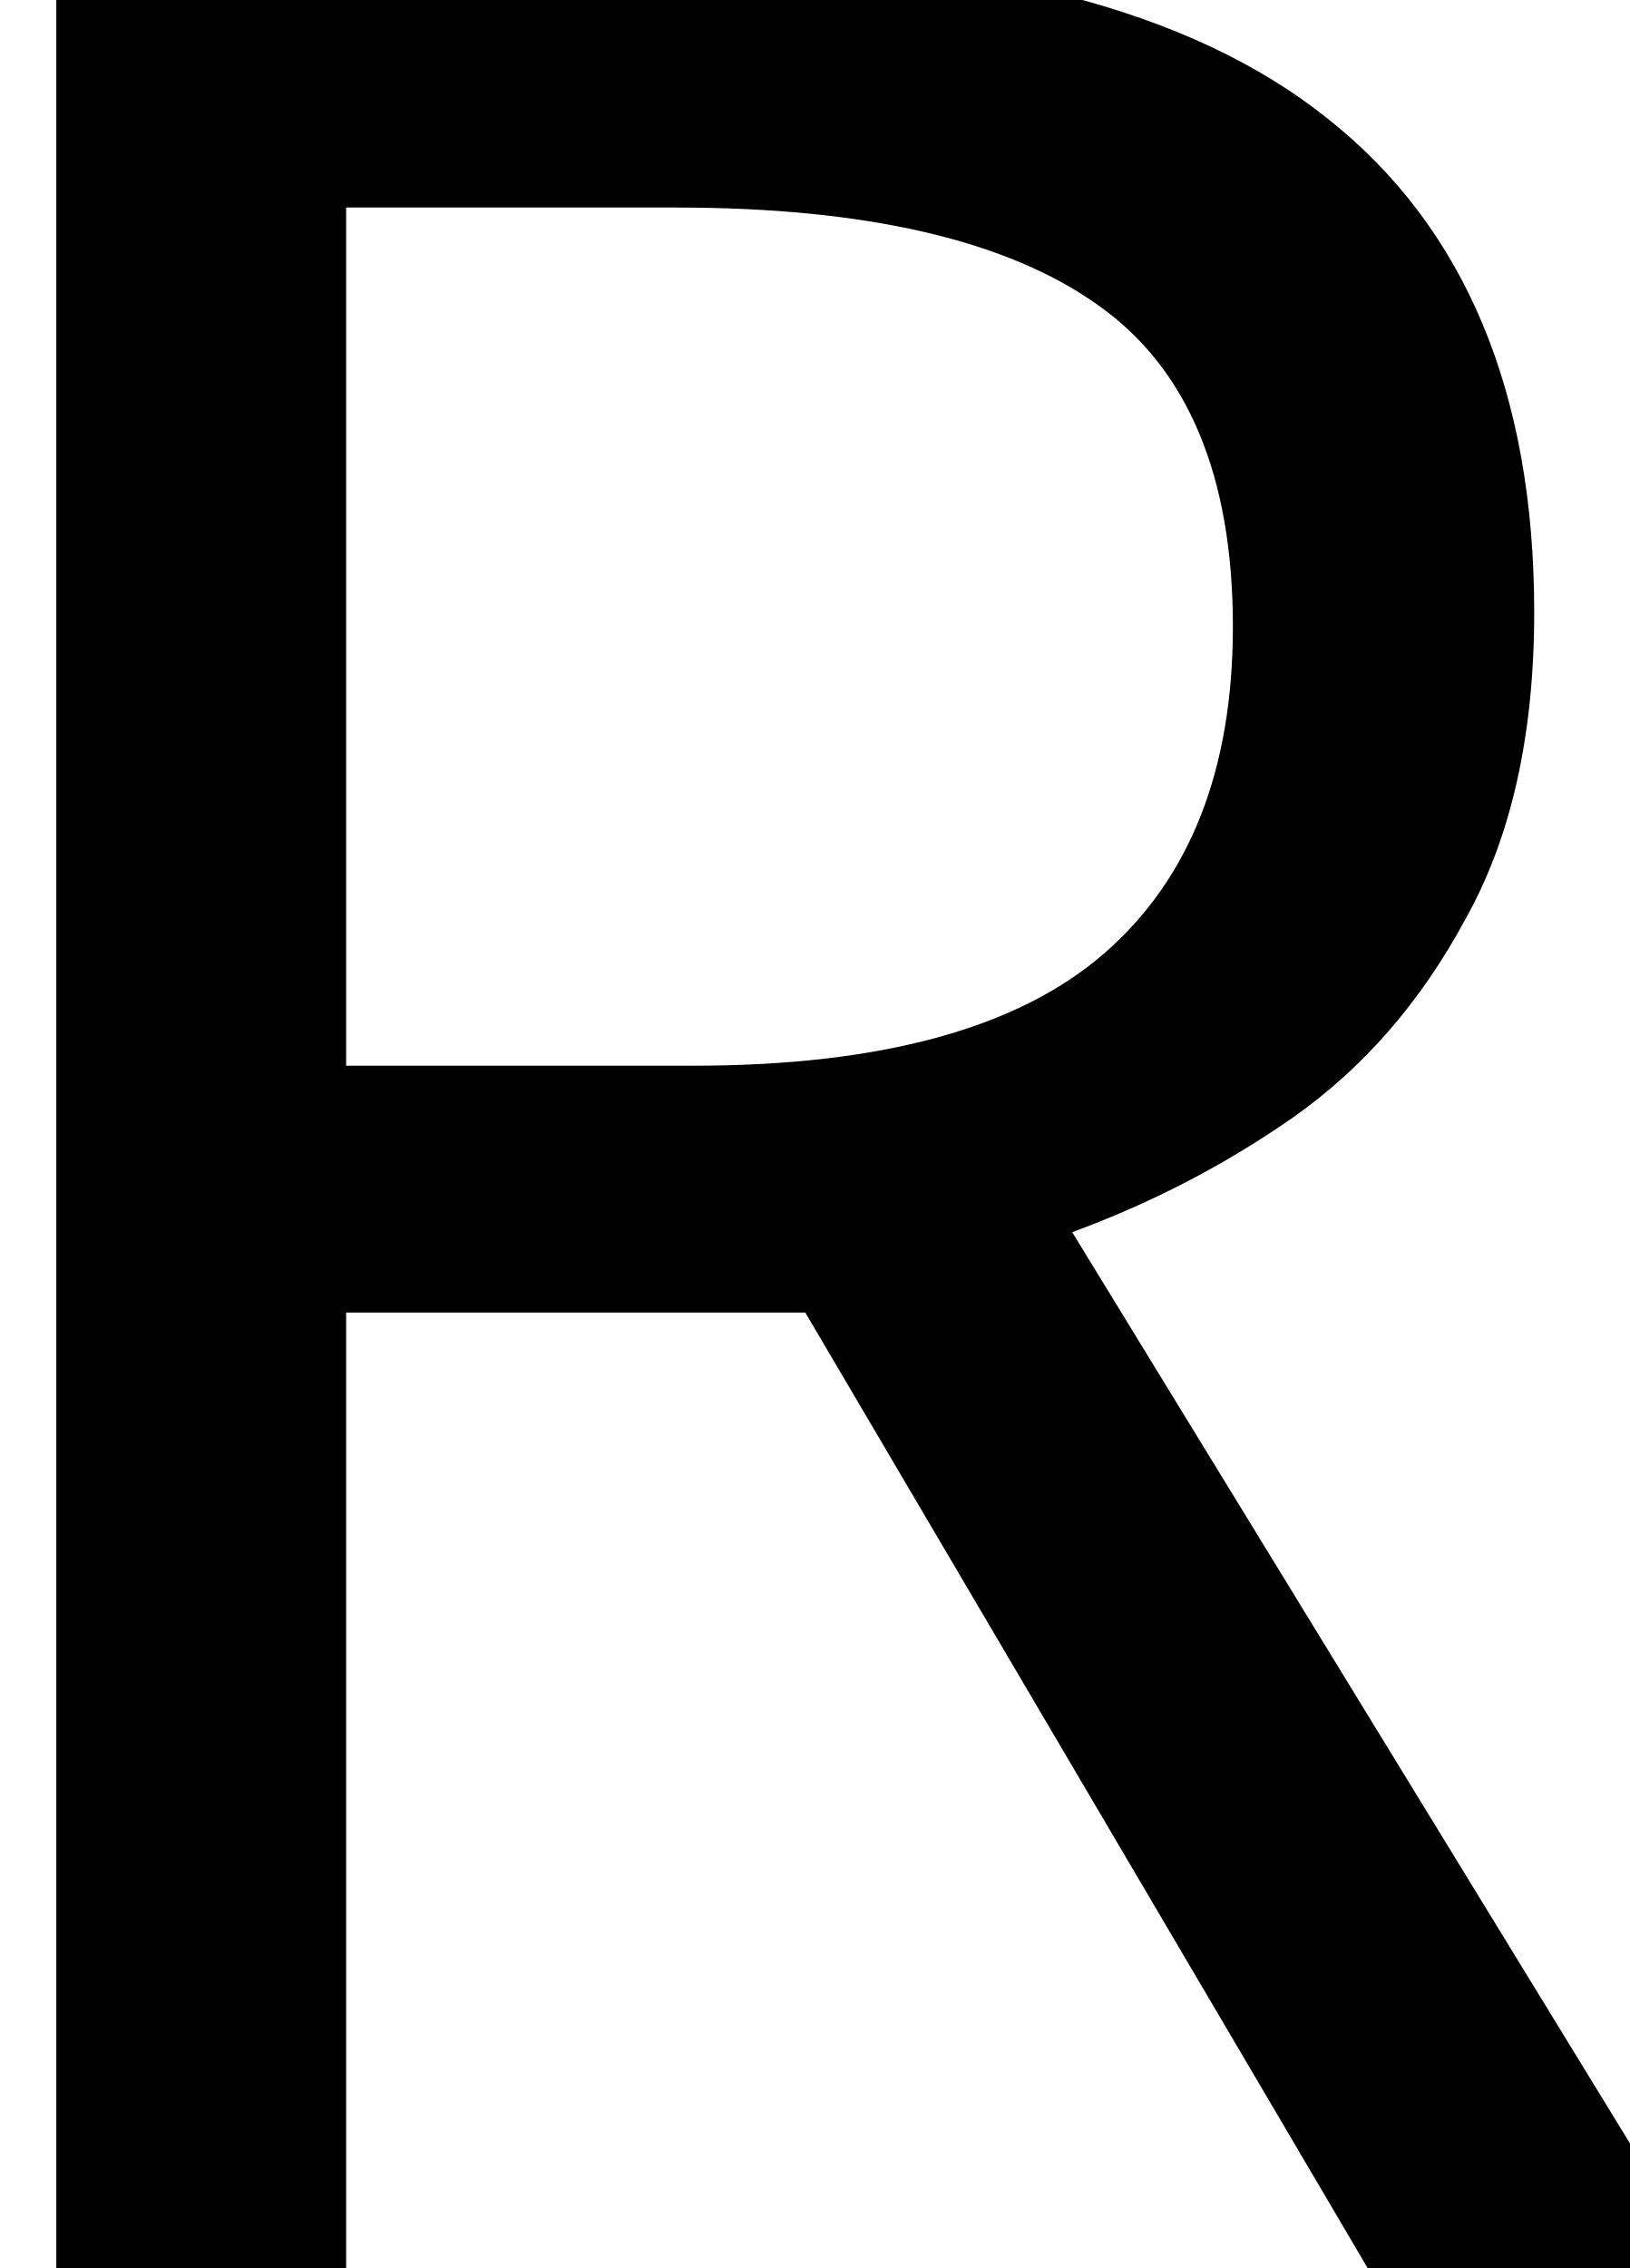
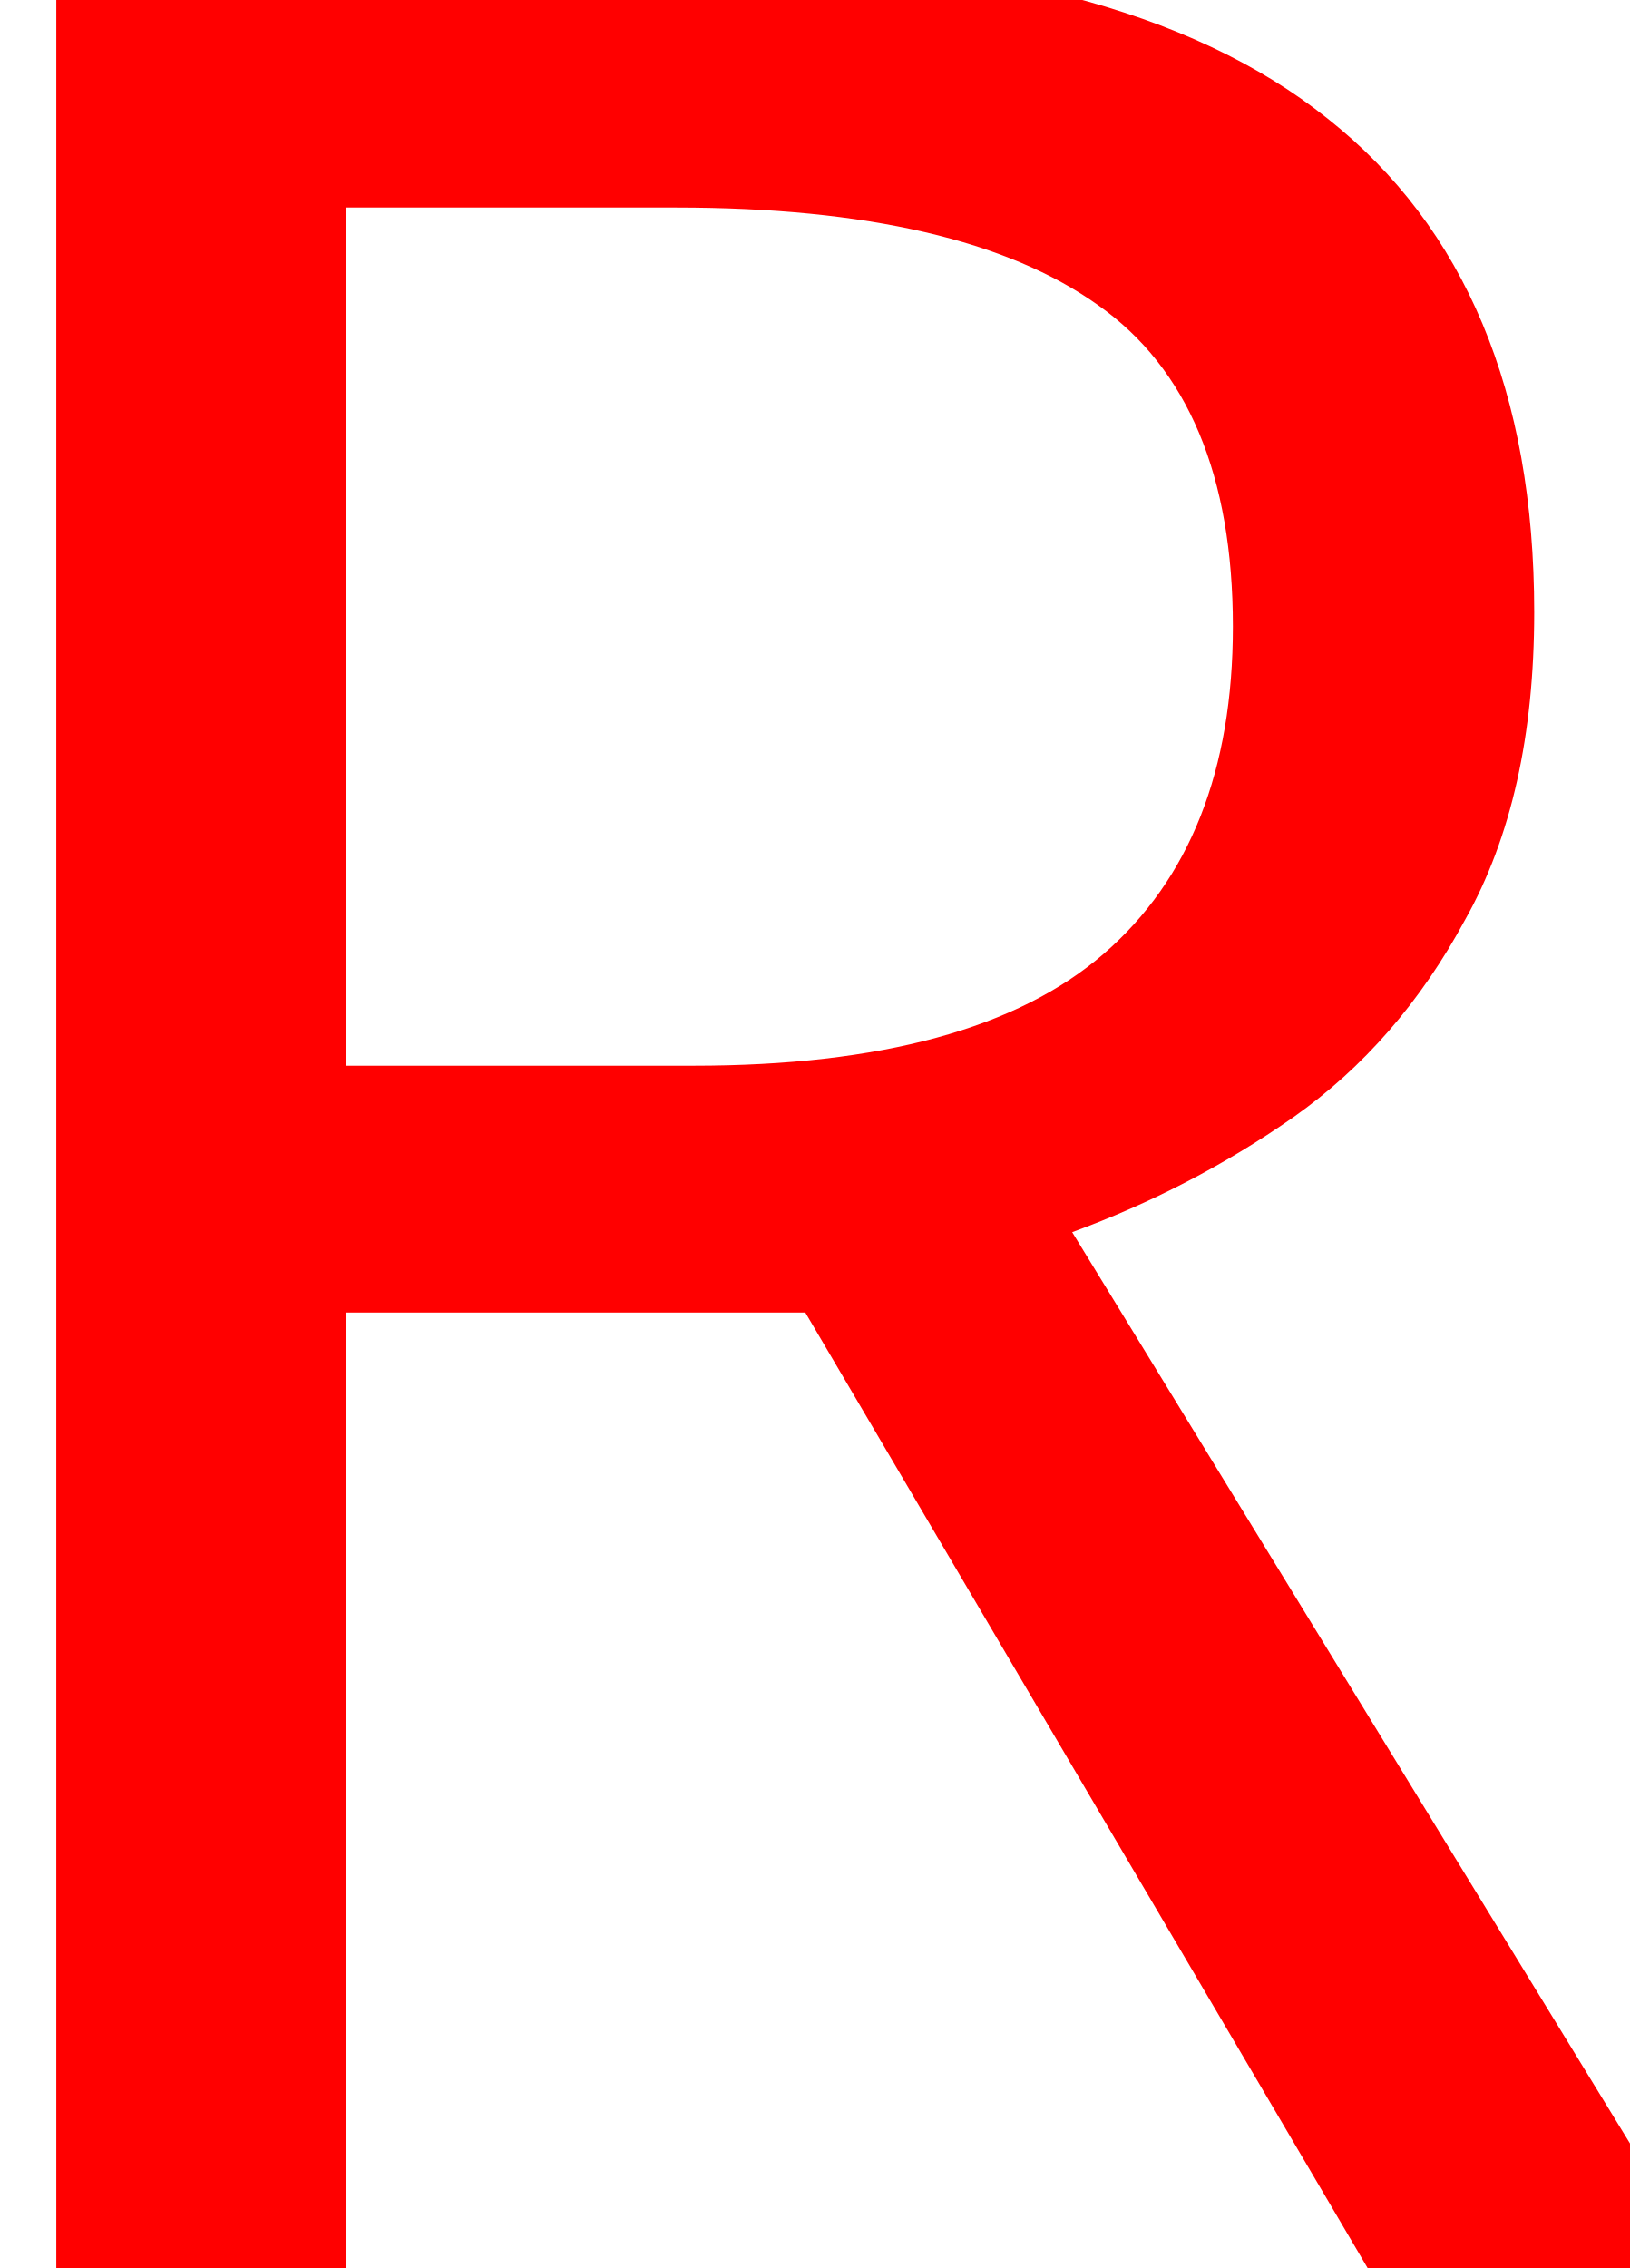
<svg xmlns="http://www.w3.org/2000/svg" width="8.872mm" height="12.347mm" viewBox="0 0 8.872 12.347" version="1.1" id="svg5">
  <defs id="defs2" />
  <g id="layer1" transform="translate(-60.47078,-68.13972)">
-     <text xml:space="preserve" style="font-size:17.639px;font-family:'Space Grotesk';-inkscape-font-specification:'Space Grotesk';fill:#000000;stroke-width:0.265" x="59.06" y="80.487" id="text63">
+     <text xml:space="preserve" style="font-size:17.639px;font-family:'Space Grotesk';-inkscape-font-specification:'Space Grotesk';fill:#ff0000;stroke-width:0.265" x="59.06" y="80.487" id="text63">
      <tspan id="tspan61" style="stroke-width:0.265" x="59.06" y="80.487">R</tspan>
    </text>
  </g>
</svg>
